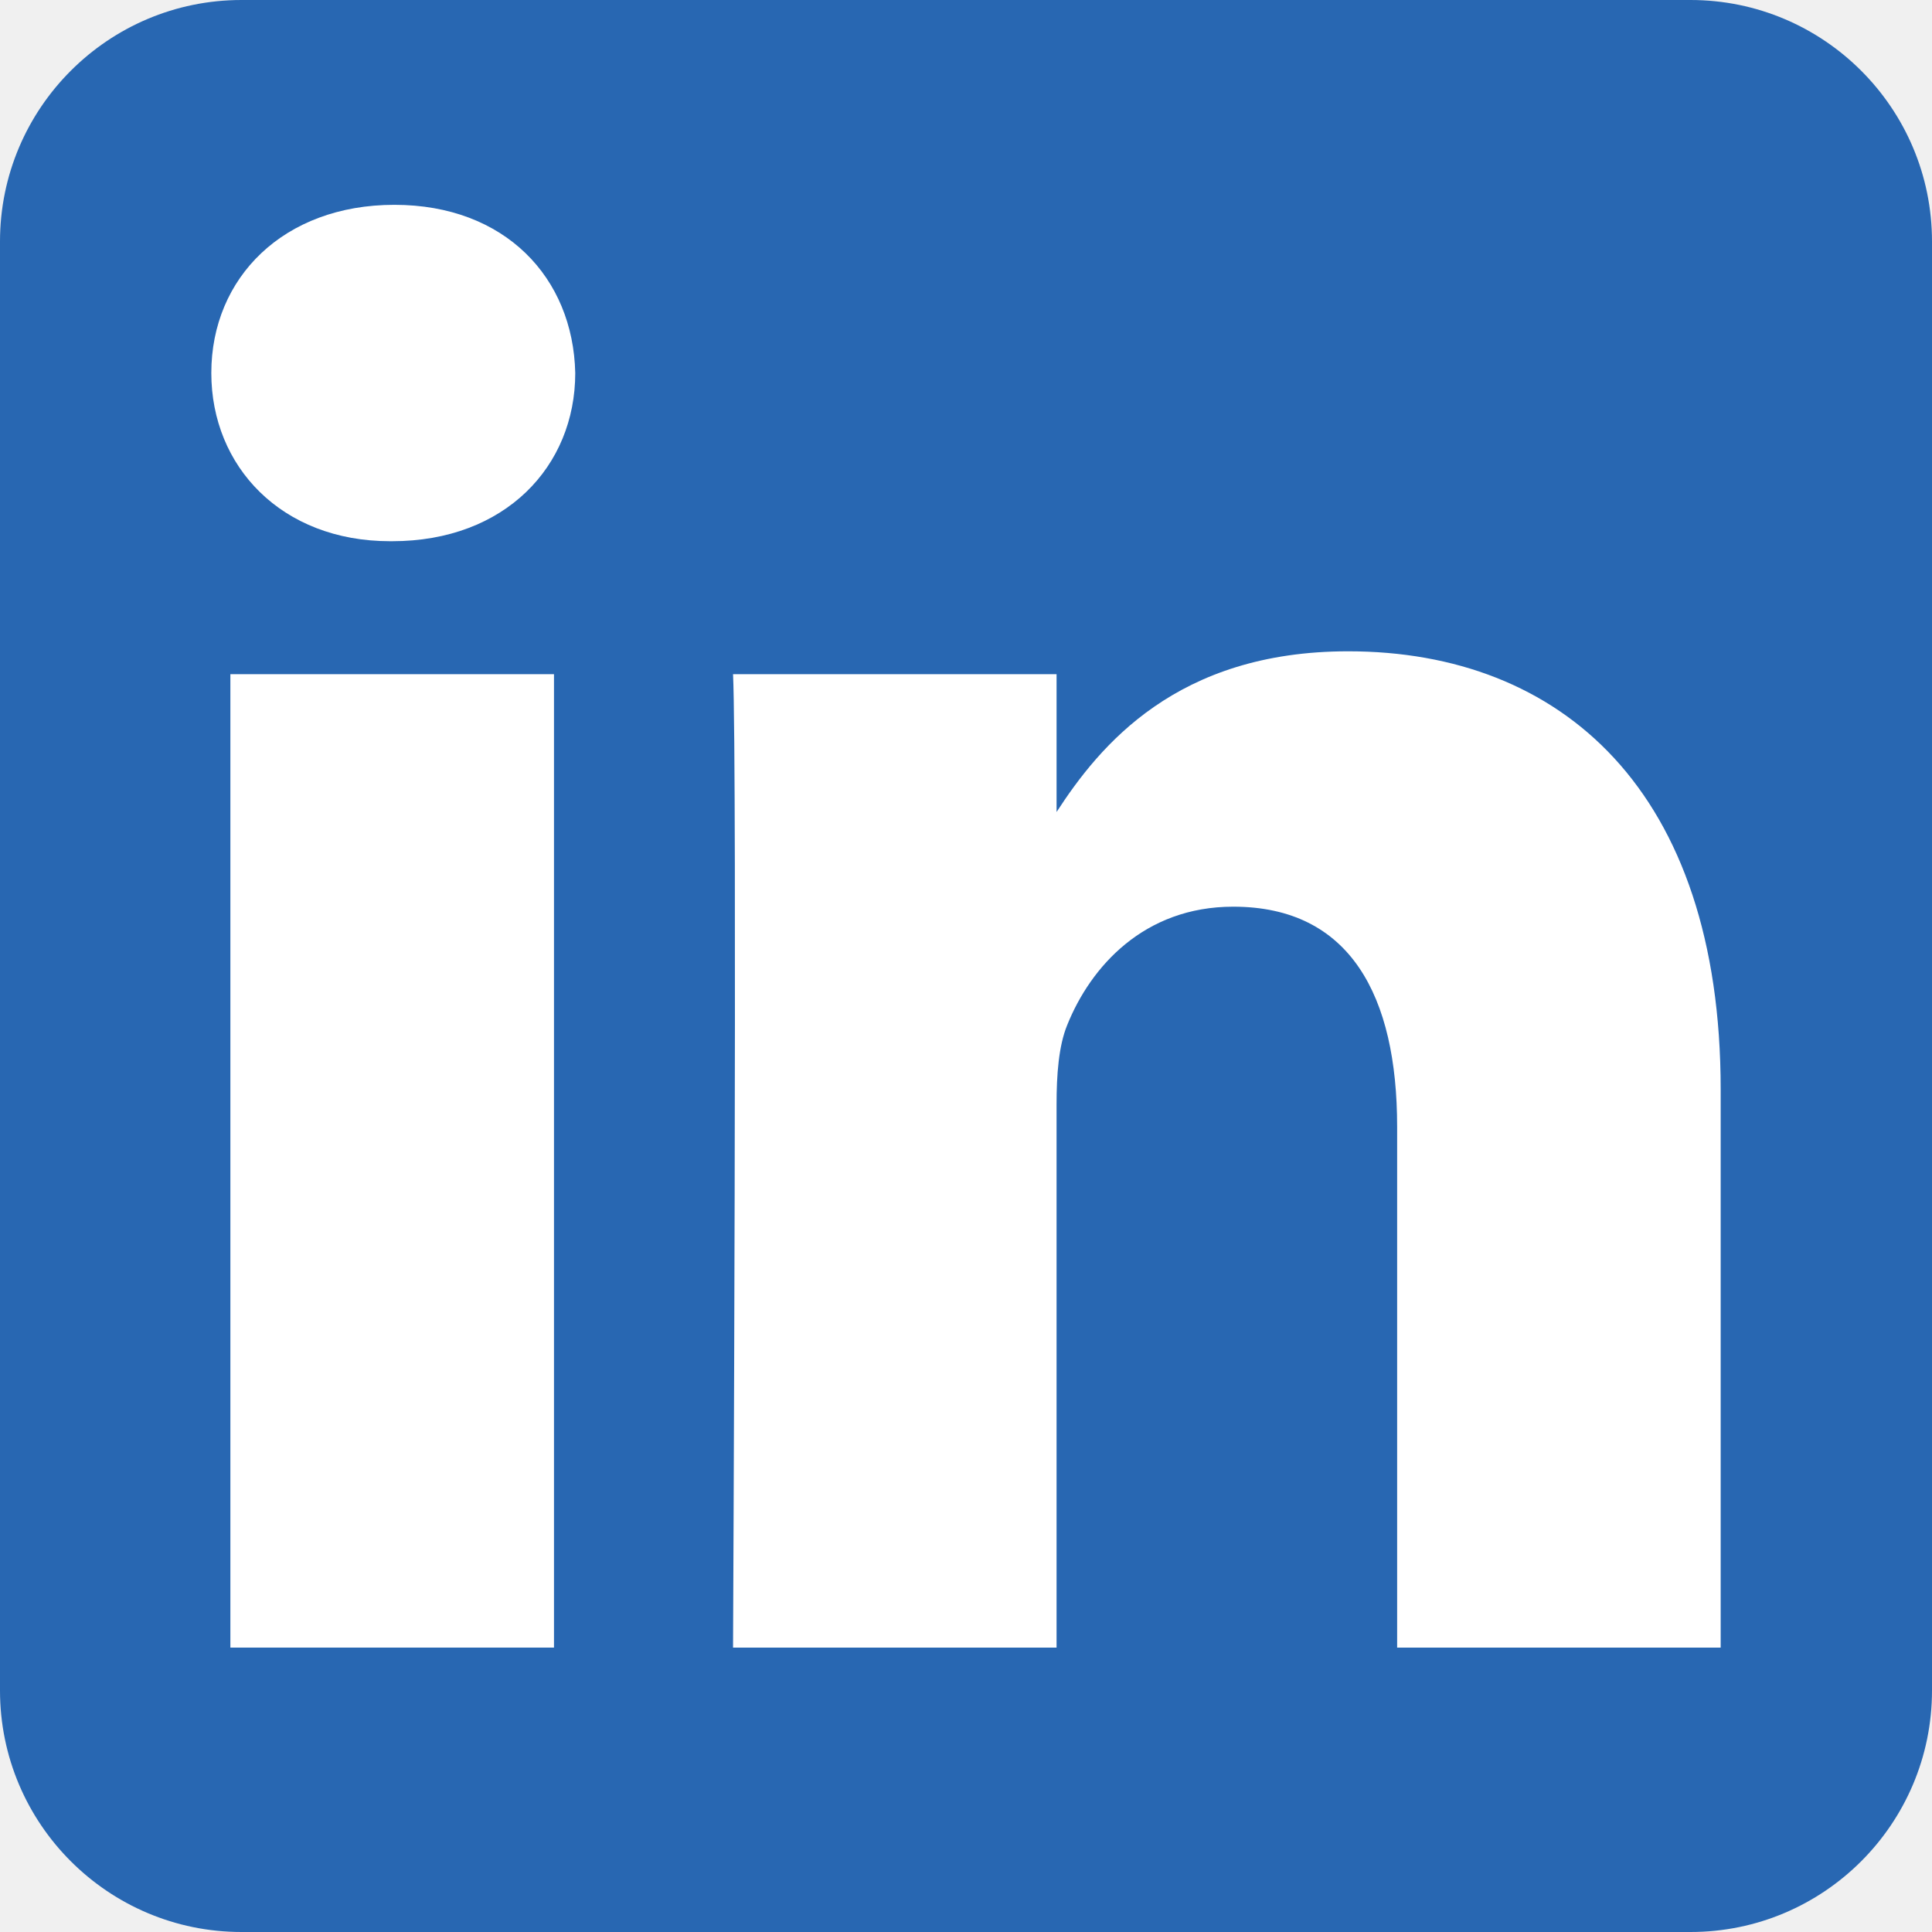
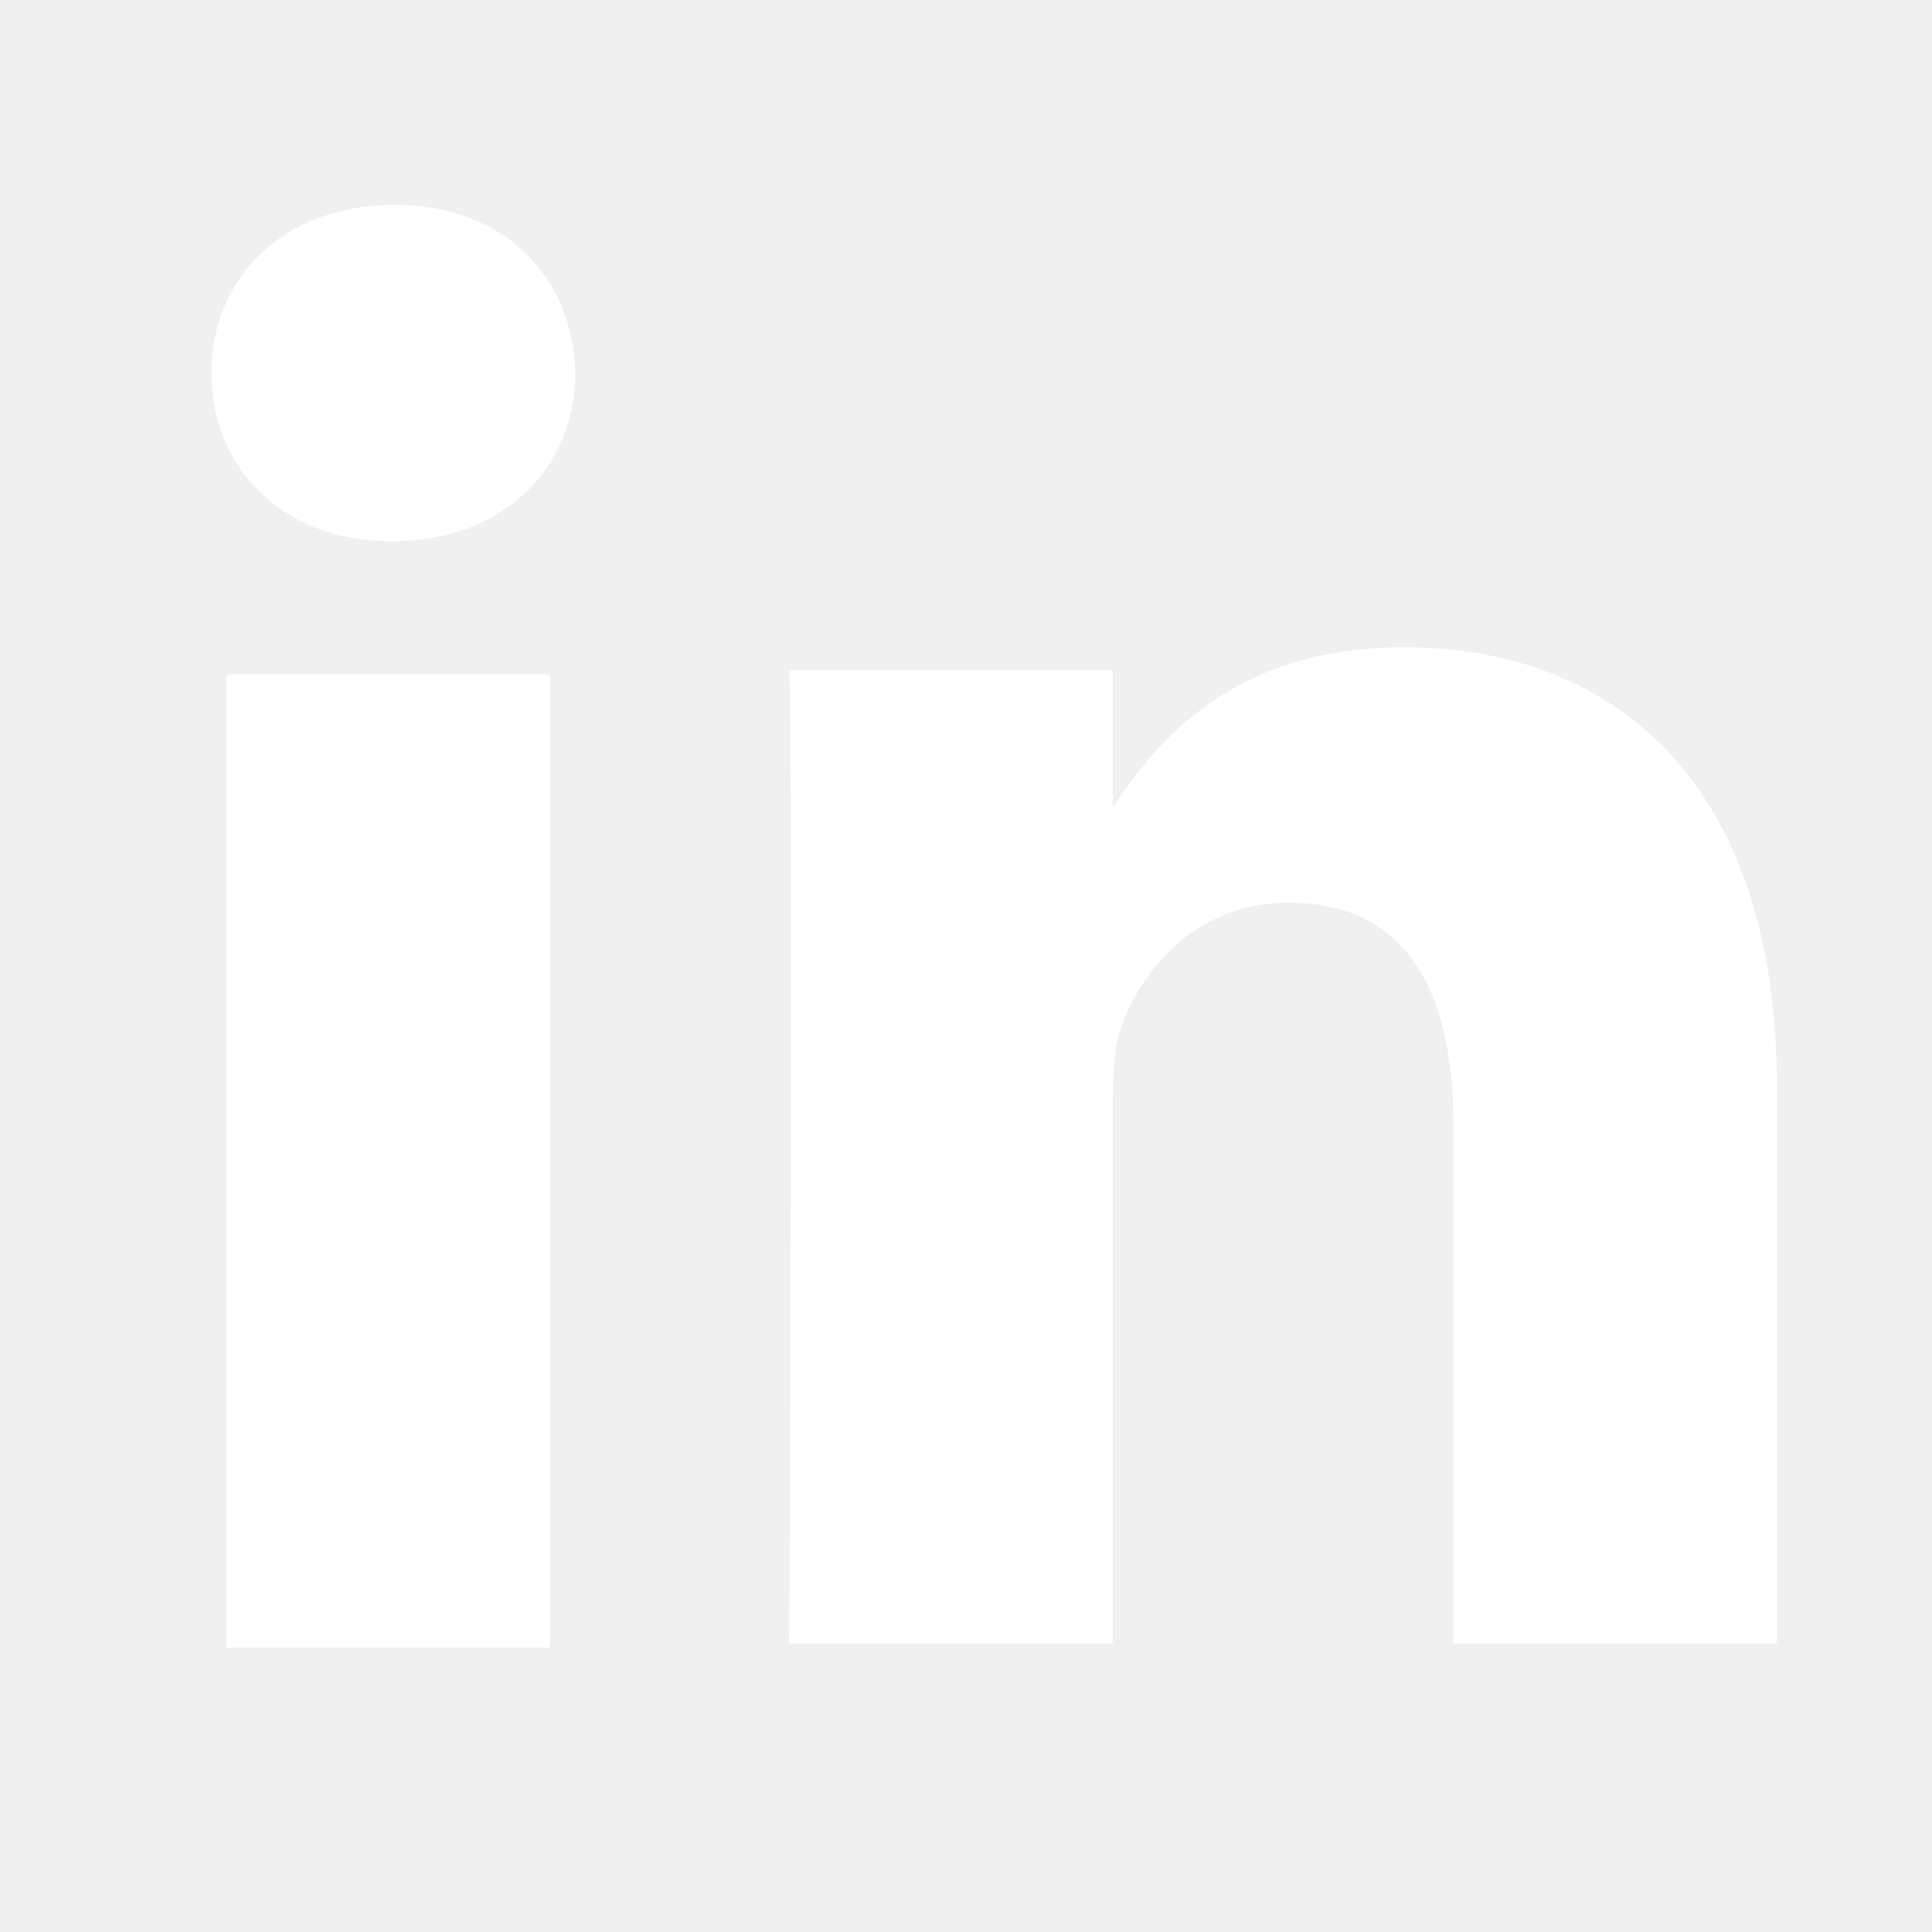
- <svg xmlns="http://www.w3.org/2000/svg" height="100%" style="fill-rule:evenodd;clip-rule:evenodd;stroke-linejoin:round;stroke-miterlimit:2;" version="1.1" viewBox="0 0 512 512" width="100%" xml:space="preserve">
-   <g id="g5891">
-     <path d="M512,64c0,-35.323 -28.677,-64 -64,-64l-384,0c-35.323,0 -64,28.677 -64,64l0,384c0,35.323 28.677,64 64,64l384,0c35.323,0 64,-28.677 64,-64l0,-384Z" id="background" style="fill:#2867b2;" />
-     <g id="shapes">
-       <rect height="257.962" id="rect11" style="fill:#fff;" width="85.76" x="61.053" y="178.667" />
-       <path d="M104.512,54.28c-29.341,0 -48.512,19.29 -48.512,44.573c0,24.752 18.588,44.574 47.377,44.574l0.554,0c29.903,0 48.516,-19.822 48.516,-44.574c-0.555,-25.283 -18.611,-44.573 -47.935,-44.573Z" id="path13-0" style="fill:#fff;fill-rule:nonzero;" />
-       <path d="M357.278,172.601c-45.49,0 -65.866,25.017 -77.276,42.589l0,-36.523l-85.738,0c1.137,24.197 0,257.961 0,257.961l85.737,0l0,-144.064c0,-7.711 0.554,-15.42 2.827,-20.931c6.188,-15.4 20.305,-31.352 43.993,-31.352c31.012,0 43.436,23.664 43.436,58.327l0,138.02l85.741,0l0,-147.93c0,-79.237 -42.305,-116.097 -98.72,-116.097Z" id="path15" style="fill:#fff;fill-rule:nonzero;" />
-     </g>
+ <svg xmlns="http://www.w3.org/2000/svg" width="512" height="512" clip-rule="evenodd">
+   <g>
+     <rect fill="none" id="canvas_background" height="402" width="582" y="-1" x="-1" />
+   </g>
+   <g>
+     <path fill="none" id="background" d="m512,68.252c0,-35.323 -28.677,-64 -64,-64l-384,0c-35.323,0 -64,28.677 -64,64l0,384c0,35.323 28.677,64 64,64l384,0c35.323,0 64,-28.677 64,-64l0,-384z" />
+     <rect fill="#ffffff" y="178.667" x="59.99" width="85.76" id="rect11" height="257.962" />
+     <path fill="#ffffff" fill-rule="nonzero" id="path13-0" d="m104.512,54.28c-29.341,0 -48.512,19.29 -48.512,44.573c0,24.752 18.588,44.574 47.377,44.574l0.554,0c29.903,0 48.516,-19.822 48.516,-44.574c-0.555,-25.283 -18.611,-44.573 -47.935,-44.573z" />
+     <path fill="#ffffff" fill-rule="nonzero" id="path15" d="m372.162,171.538c-45.49,0 -65.866,25.017 -77.276,42.589l0,-36.523l-85.738,0c1.137,24.197 0,257.961 0,257.961l85.737,0l0,-144.064c0,-7.711 0.554,-15.42 2.827,-20.931c6.188,-15.4 20.305,-31.352 43.993,-31.352c31.012,0 43.436,23.664 43.436,58.327l0,138.02l85.741,0l0,-147.93c0,-79.237 -42.305,-116.097 -98.72,-116.097z" />
  </g>
</svg>
